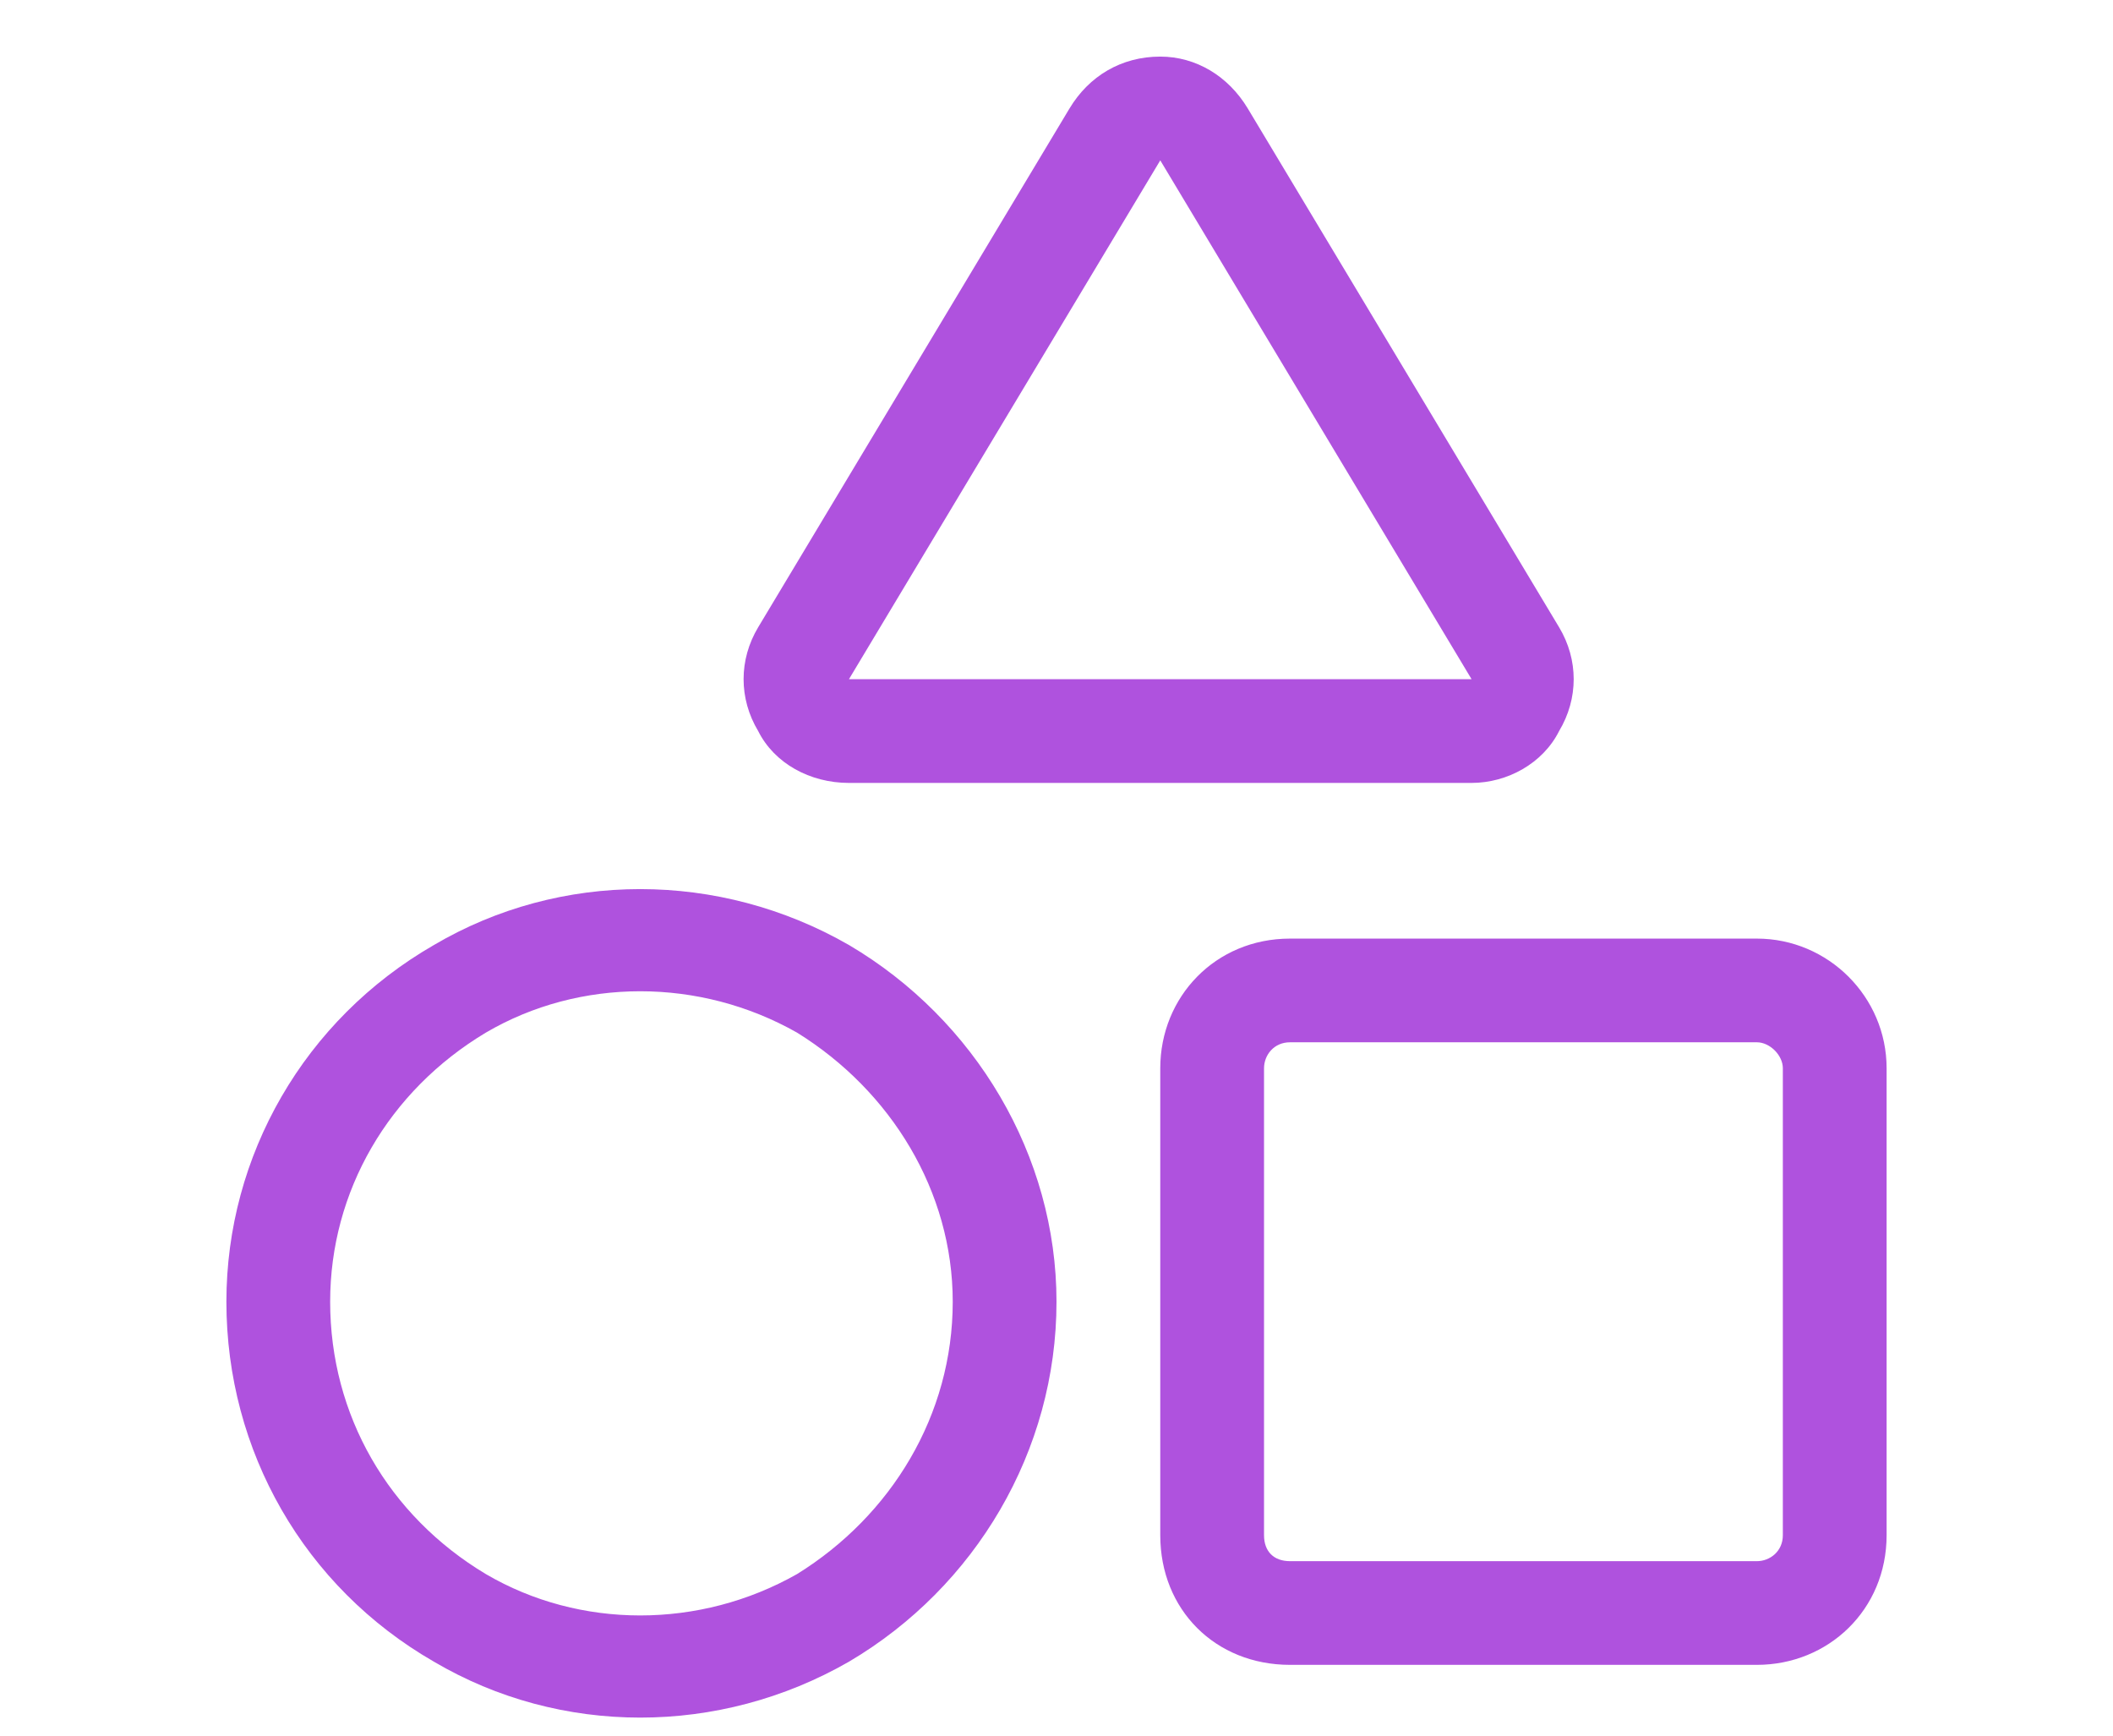
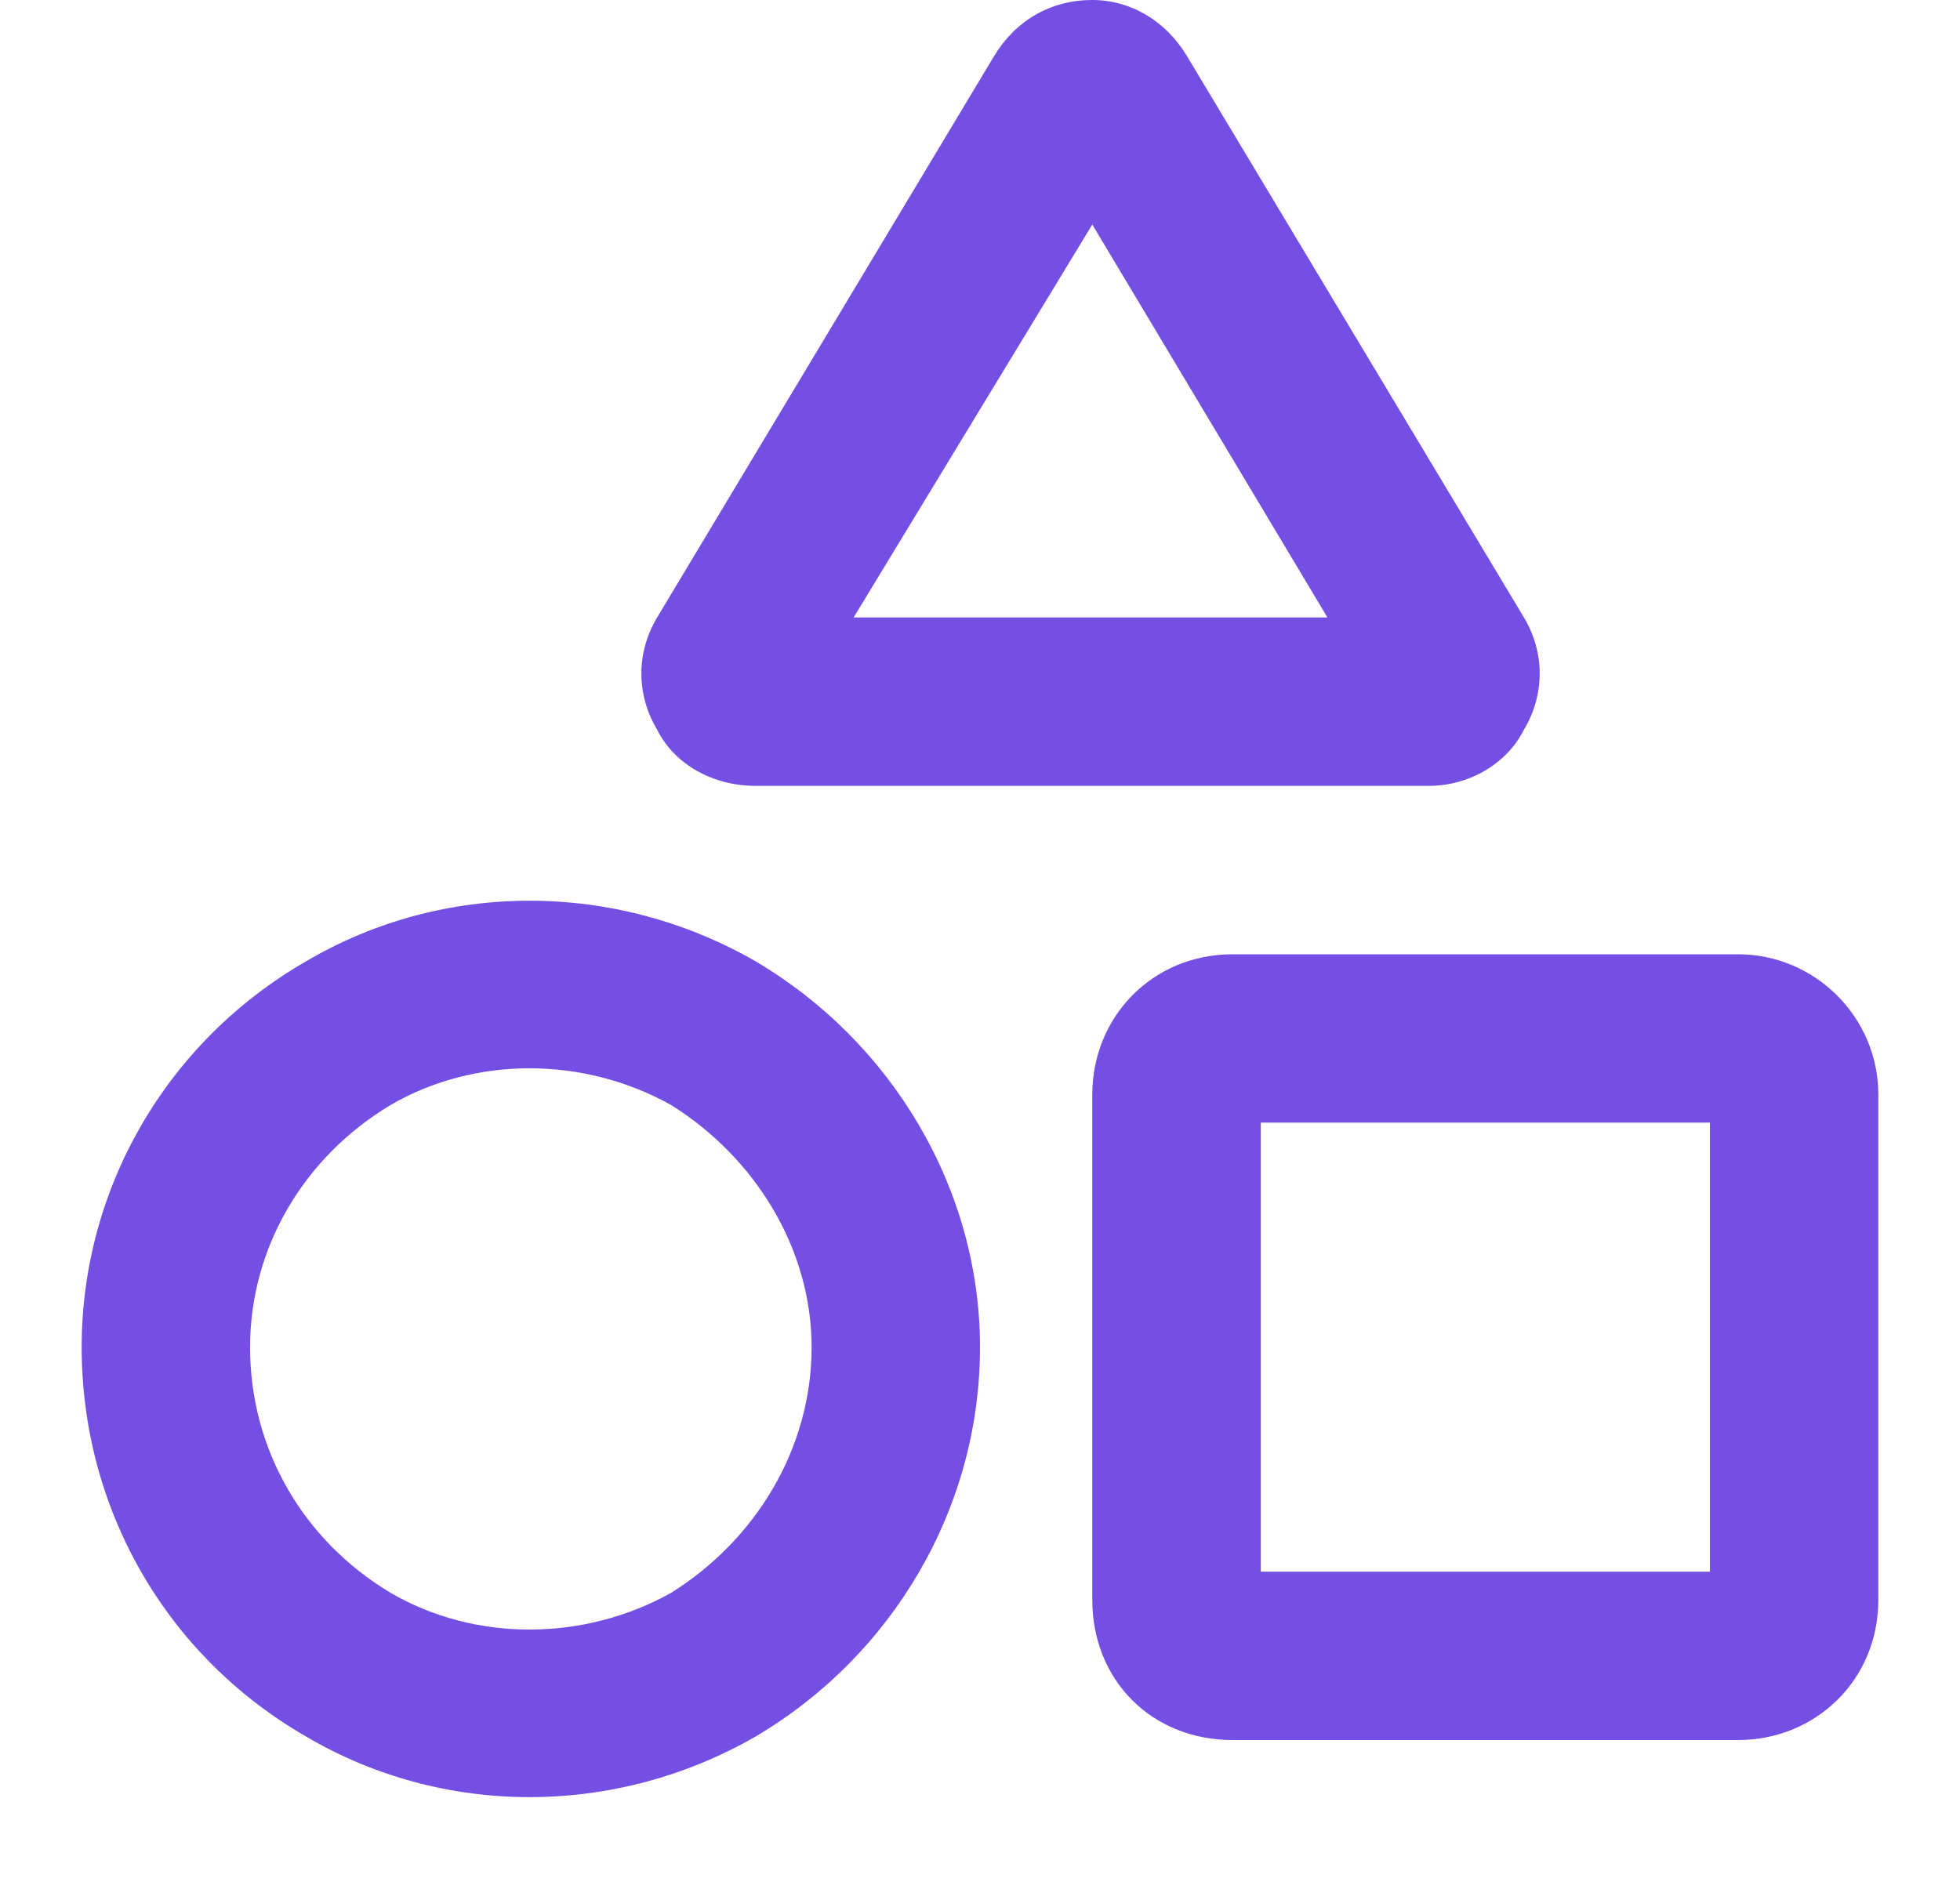
- <svg xmlns="http://www.w3.org/2000/svg" width="28" height="23" viewBox="0 0 28 23" fill="none">
-   <path d="M20.66 8.312C20.918 8.742 20.918 9.258 20.66 9.688C20.445 10.117 19.973 10.375 19.5 10.375H11.25C10.734 10.375 10.262 10.117 10.047 9.688C9.789 9.258 9.789 8.742 10.047 8.312L14.172 1.438C14.43 1.008 14.859 0.75 15.375 0.75C15.848 0.75 16.277 1.008 16.535 1.438L20.66 8.312ZM15.375 2.125L11.25 9H19.5L15.375 2.125ZM23.281 13.812H17.094C16.879 13.812 16.75 13.984 16.75 14.156V20.344C16.75 20.559 16.879 20.688 17.094 20.688H23.281C23.453 20.688 23.625 20.559 23.625 20.344V14.156C23.625 13.984 23.453 13.812 23.281 13.812ZM17.094 12.438H23.281C24.227 12.438 25 13.211 25 14.156V20.344C25 21.332 24.227 22.062 23.281 22.062H17.094C16.105 22.062 15.375 21.332 15.375 20.344V14.156C15.375 13.211 16.105 12.438 17.094 12.438ZM12.625 17.25C12.625 15.789 11.809 14.457 10.562 13.684C9.273 12.953 7.684 12.953 6.438 13.684C5.148 14.457 4.375 15.789 4.375 17.25C4.375 18.754 5.148 20.086 6.438 20.859C7.684 21.59 9.273 21.59 10.562 20.859C11.809 20.086 12.625 18.754 12.625 17.25ZM3 17.25C3 15.316 4.031 13.512 5.75 12.523C7.426 11.535 9.531 11.535 11.25 12.523C12.926 13.512 14 15.316 14 17.25C14 19.227 12.926 21.031 11.25 22.02C9.531 23.008 7.426 23.008 5.75 22.02C4.031 21.031 3 19.227 3 17.25Z" fill="#AF52DE" />
+ <svg xmlns="http://www.w3.org/2000/svg" width="24" height="23" viewBox="0 0 24 23" fill="none">
+   <path d="M8.047 7.562L12.172 0.688C12.43 0.258 12.859 0 13.375 0C13.848 0 14.277 0.258 14.535 0.688L18.66 7.562C18.918 7.992 18.918 8.508 18.66 8.938C18.445 9.367 17.973 9.625 17.5 9.625H9.25C8.734 9.625 8.262 9.367 8.047 8.938C7.789 8.508 7.789 7.992 8.047 7.562ZM13.375 2.75L10.453 7.562H16.254L13.375 2.75ZM20.938 13.75H15.438V19.25H20.938V13.75ZM15.094 11.688H21.281C22.227 11.688 23 12.461 23 13.406V19.594C23 20.582 22.227 21.312 21.281 21.312H15.094C14.105 21.312 13.375 20.582 13.375 19.594V13.406C13.375 12.461 14.105 11.688 15.094 11.688ZM9.938 16.5C9.938 15.297 9.25 14.18 8.219 13.535C7.145 12.934 5.812 12.934 4.781 13.535C3.707 14.18 3.062 15.297 3.062 16.5C3.062 17.746 3.707 18.863 4.781 19.508C5.812 20.109 7.145 20.109 8.219 19.508C9.25 18.863 9.938 17.746 9.938 16.5ZM1 16.5C1 14.566 2.031 12.762 3.75 11.773C5.426 10.785 7.531 10.785 9.25 11.773C10.926 12.762 12 14.566 12 16.5C12 18.477 10.926 20.281 9.25 21.27C7.531 22.258 5.426 22.258 3.75 21.27C2.031 20.281 1 18.477 1 16.5Z" fill="#754EE4" />
</svg>
